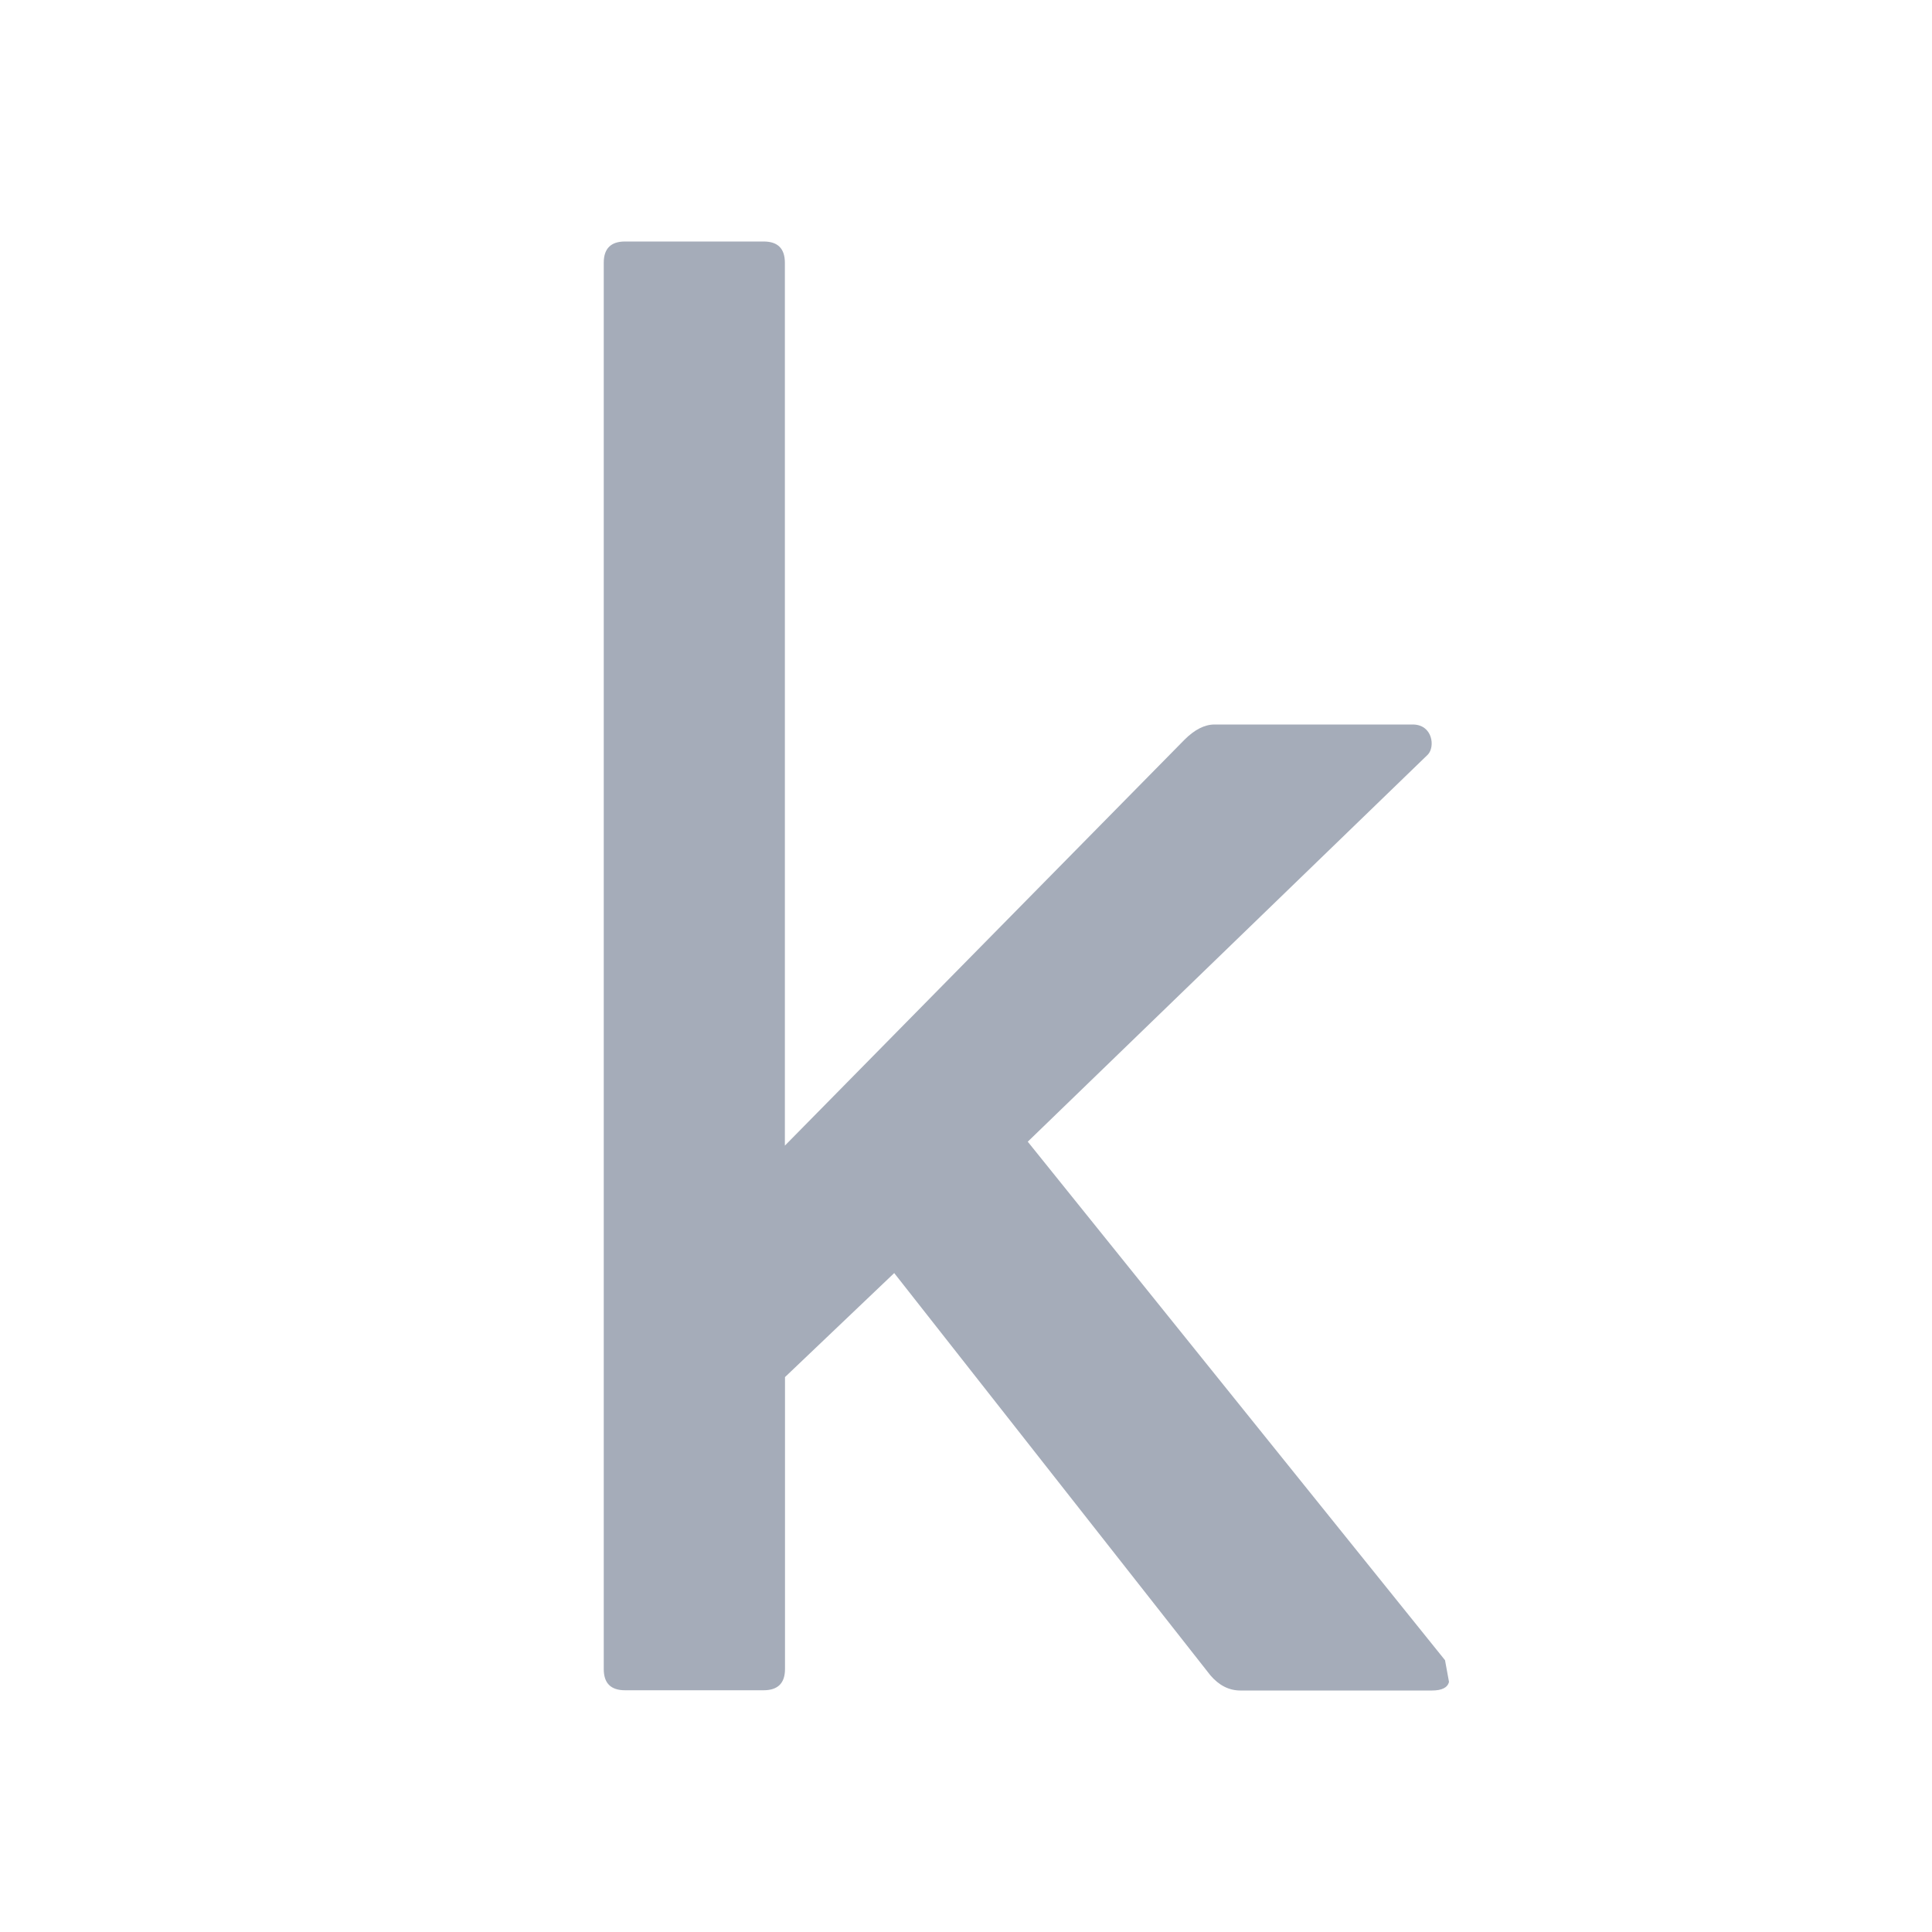
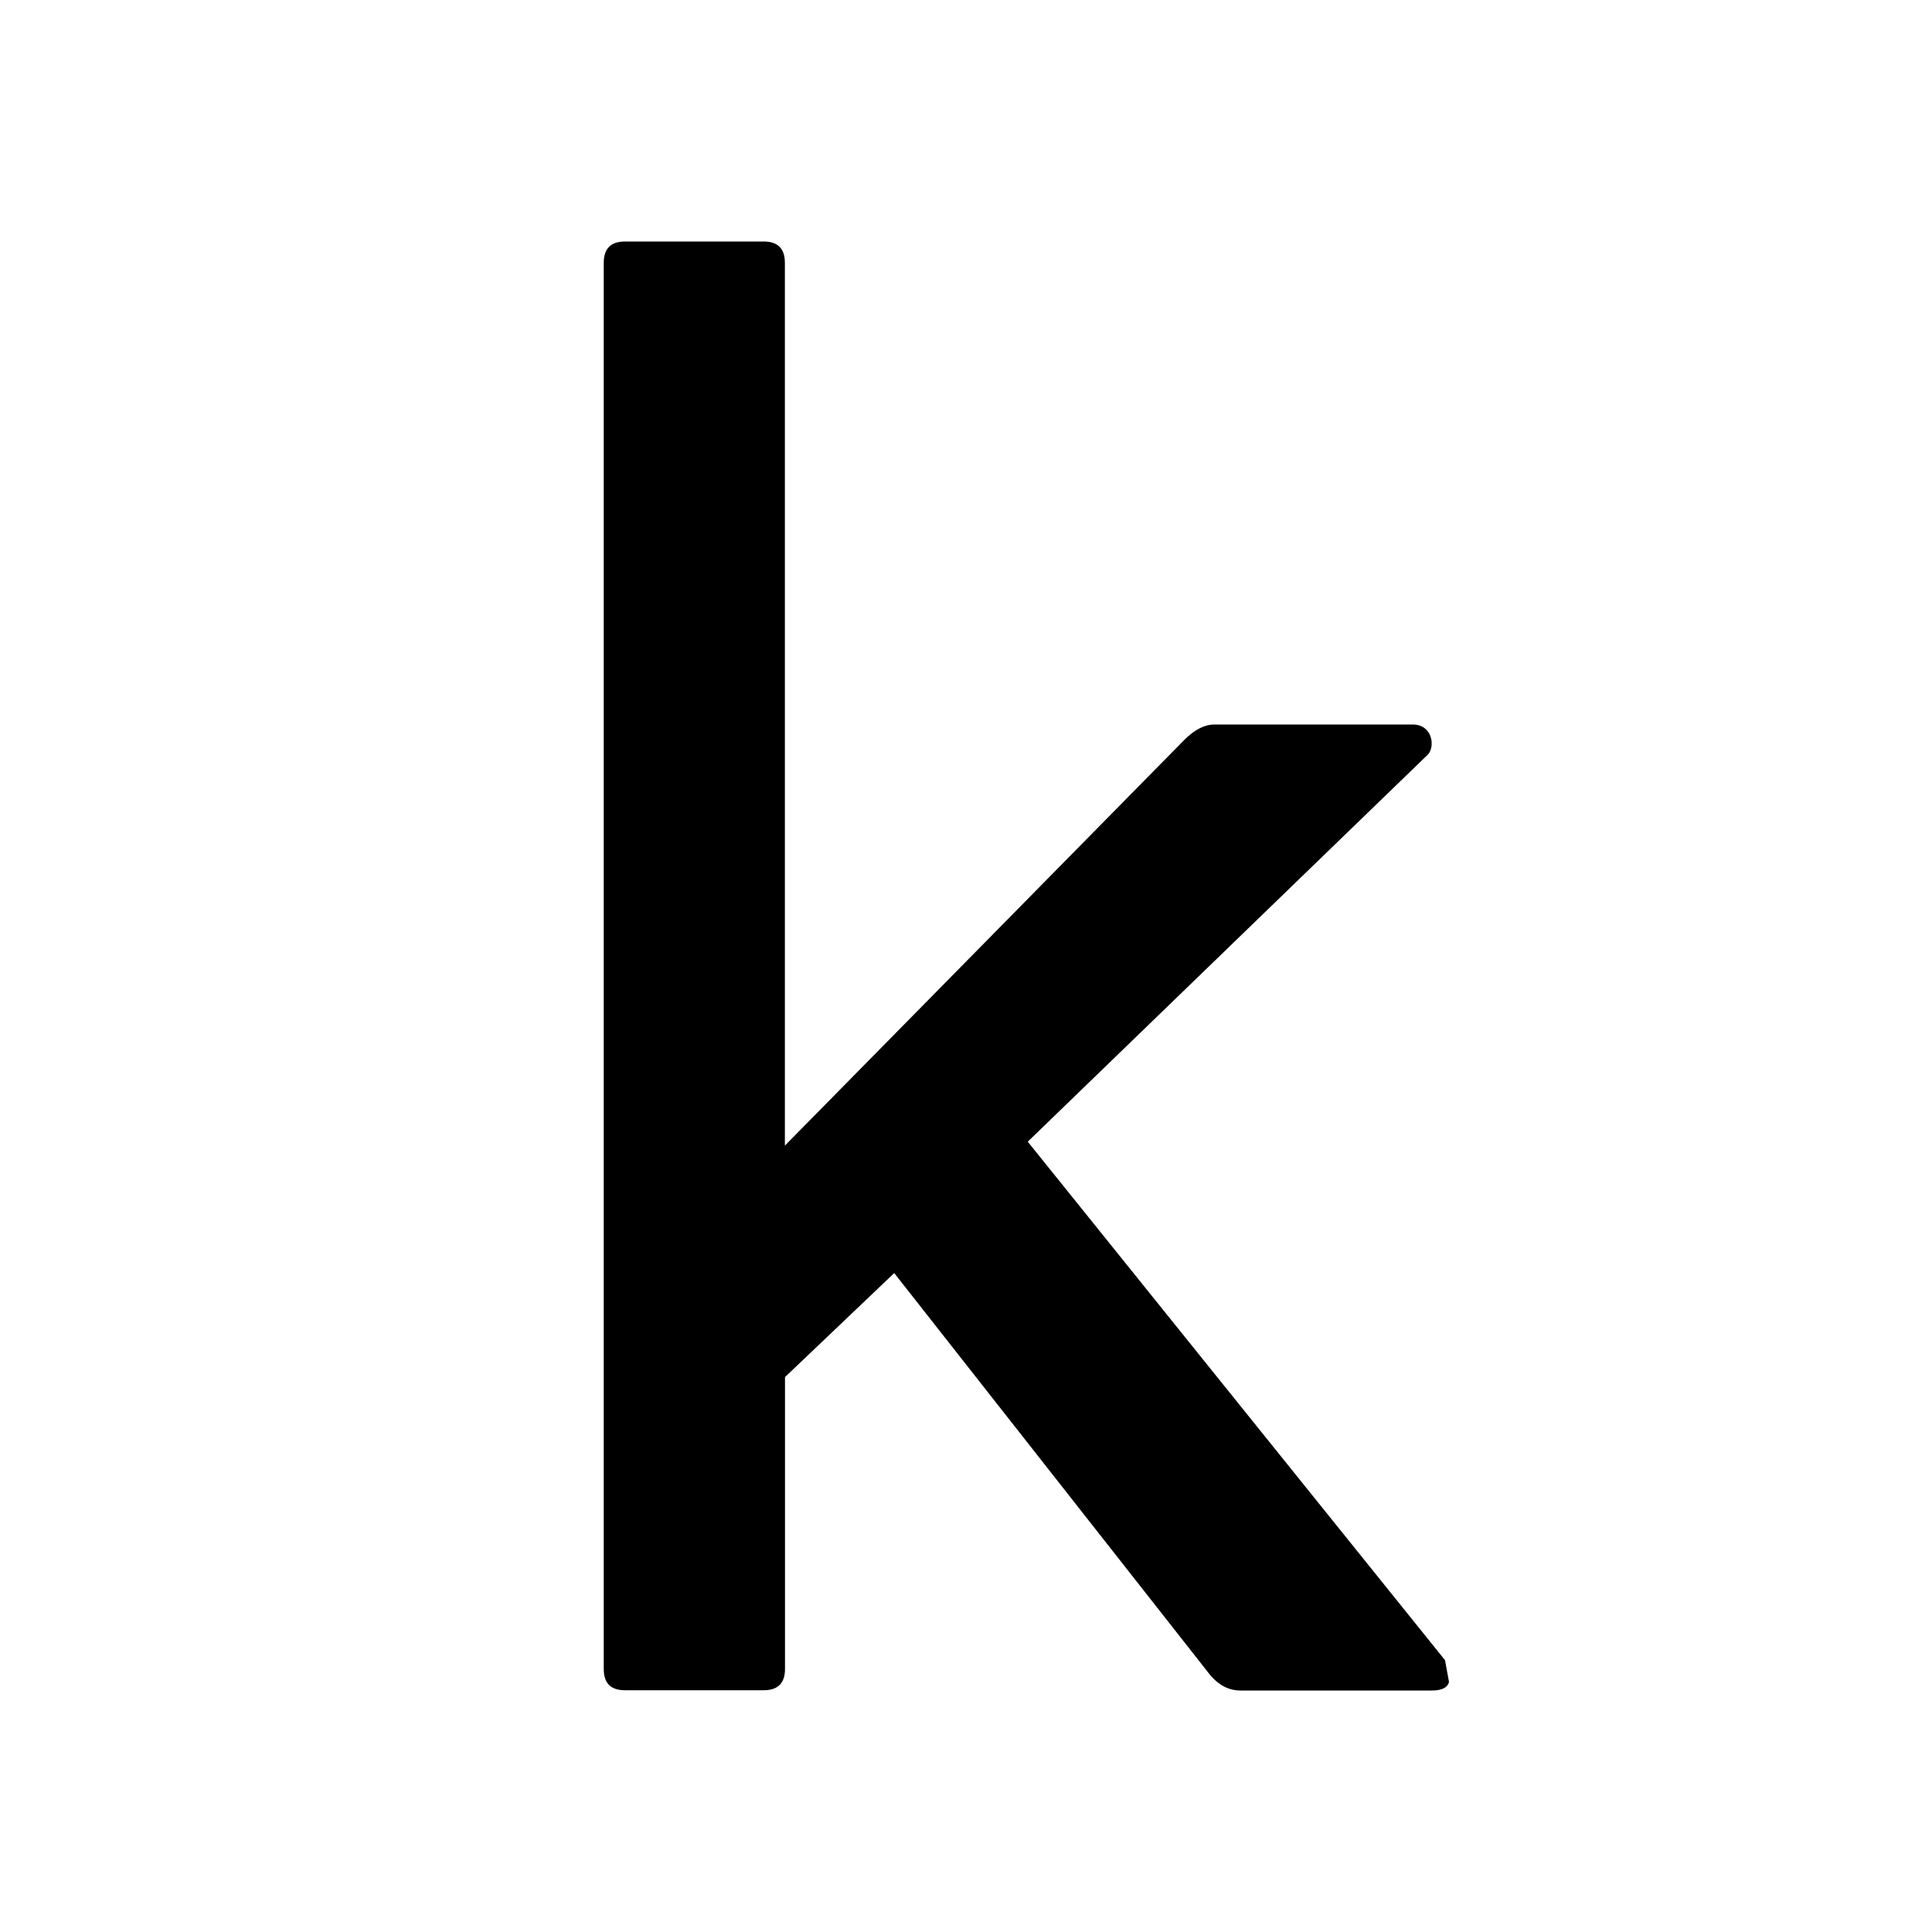
<svg xmlns="http://www.w3.org/2000/svg" style="fill: #a5acb9" viewBox="0 0 32 32" width="64px" height="64px">
-   <path d="M 10.352 4 C 10.118 4 10 4.117 10 4.352 L 10 27.645 C 10 27.879 10.117 27.996 10.352 27.996 L 12.648 27.996 C 12.882 27.996 13.002 27.88 13.002 27.645 L 13.002 22.809 L 14.811 21.086 L 20.049 27.75 C 20.191 27.915 20.355 28 20.545 28 L 23.717 28 C 23.883 28 23.977 27.952 24 27.857 L 23.934 27.498 L 17.023 18.91 L 23.65 12.498 C 23.773 12.37 23.73 12 23.398 12 L 20.117 12 C 19.951 12 19.785 12.086 19.619 12.252 L 13 18.975 L 13 4.352 C 13 4.117 12.883 4 12.648 4 L 10.352 4 z" />
+   <path fill="currentColor" d="M 10.352 4 C 10.118 4 10 4.117 10 4.352 L 10 27.645 C 10 27.879 10.117 27.996 10.352 27.996 L 12.648 27.996 C 12.882 27.996 13.002 27.88 13.002 27.645 L 13.002 22.809 L 14.811 21.086 L 20.049 27.75 C 20.191 27.915 20.355 28 20.545 28 L 23.717 28 C 23.883 28 23.977 27.952 24 27.857 L 23.934 27.498 L 17.023 18.91 L 23.65 12.498 C 23.773 12.37 23.73 12 23.398 12 L 20.117 12 C 19.951 12 19.785 12.086 19.619 12.252 L 13 18.975 L 13 4.352 C 13 4.117 12.883 4 12.648 4 L 10.352 4 z" />
</svg>
